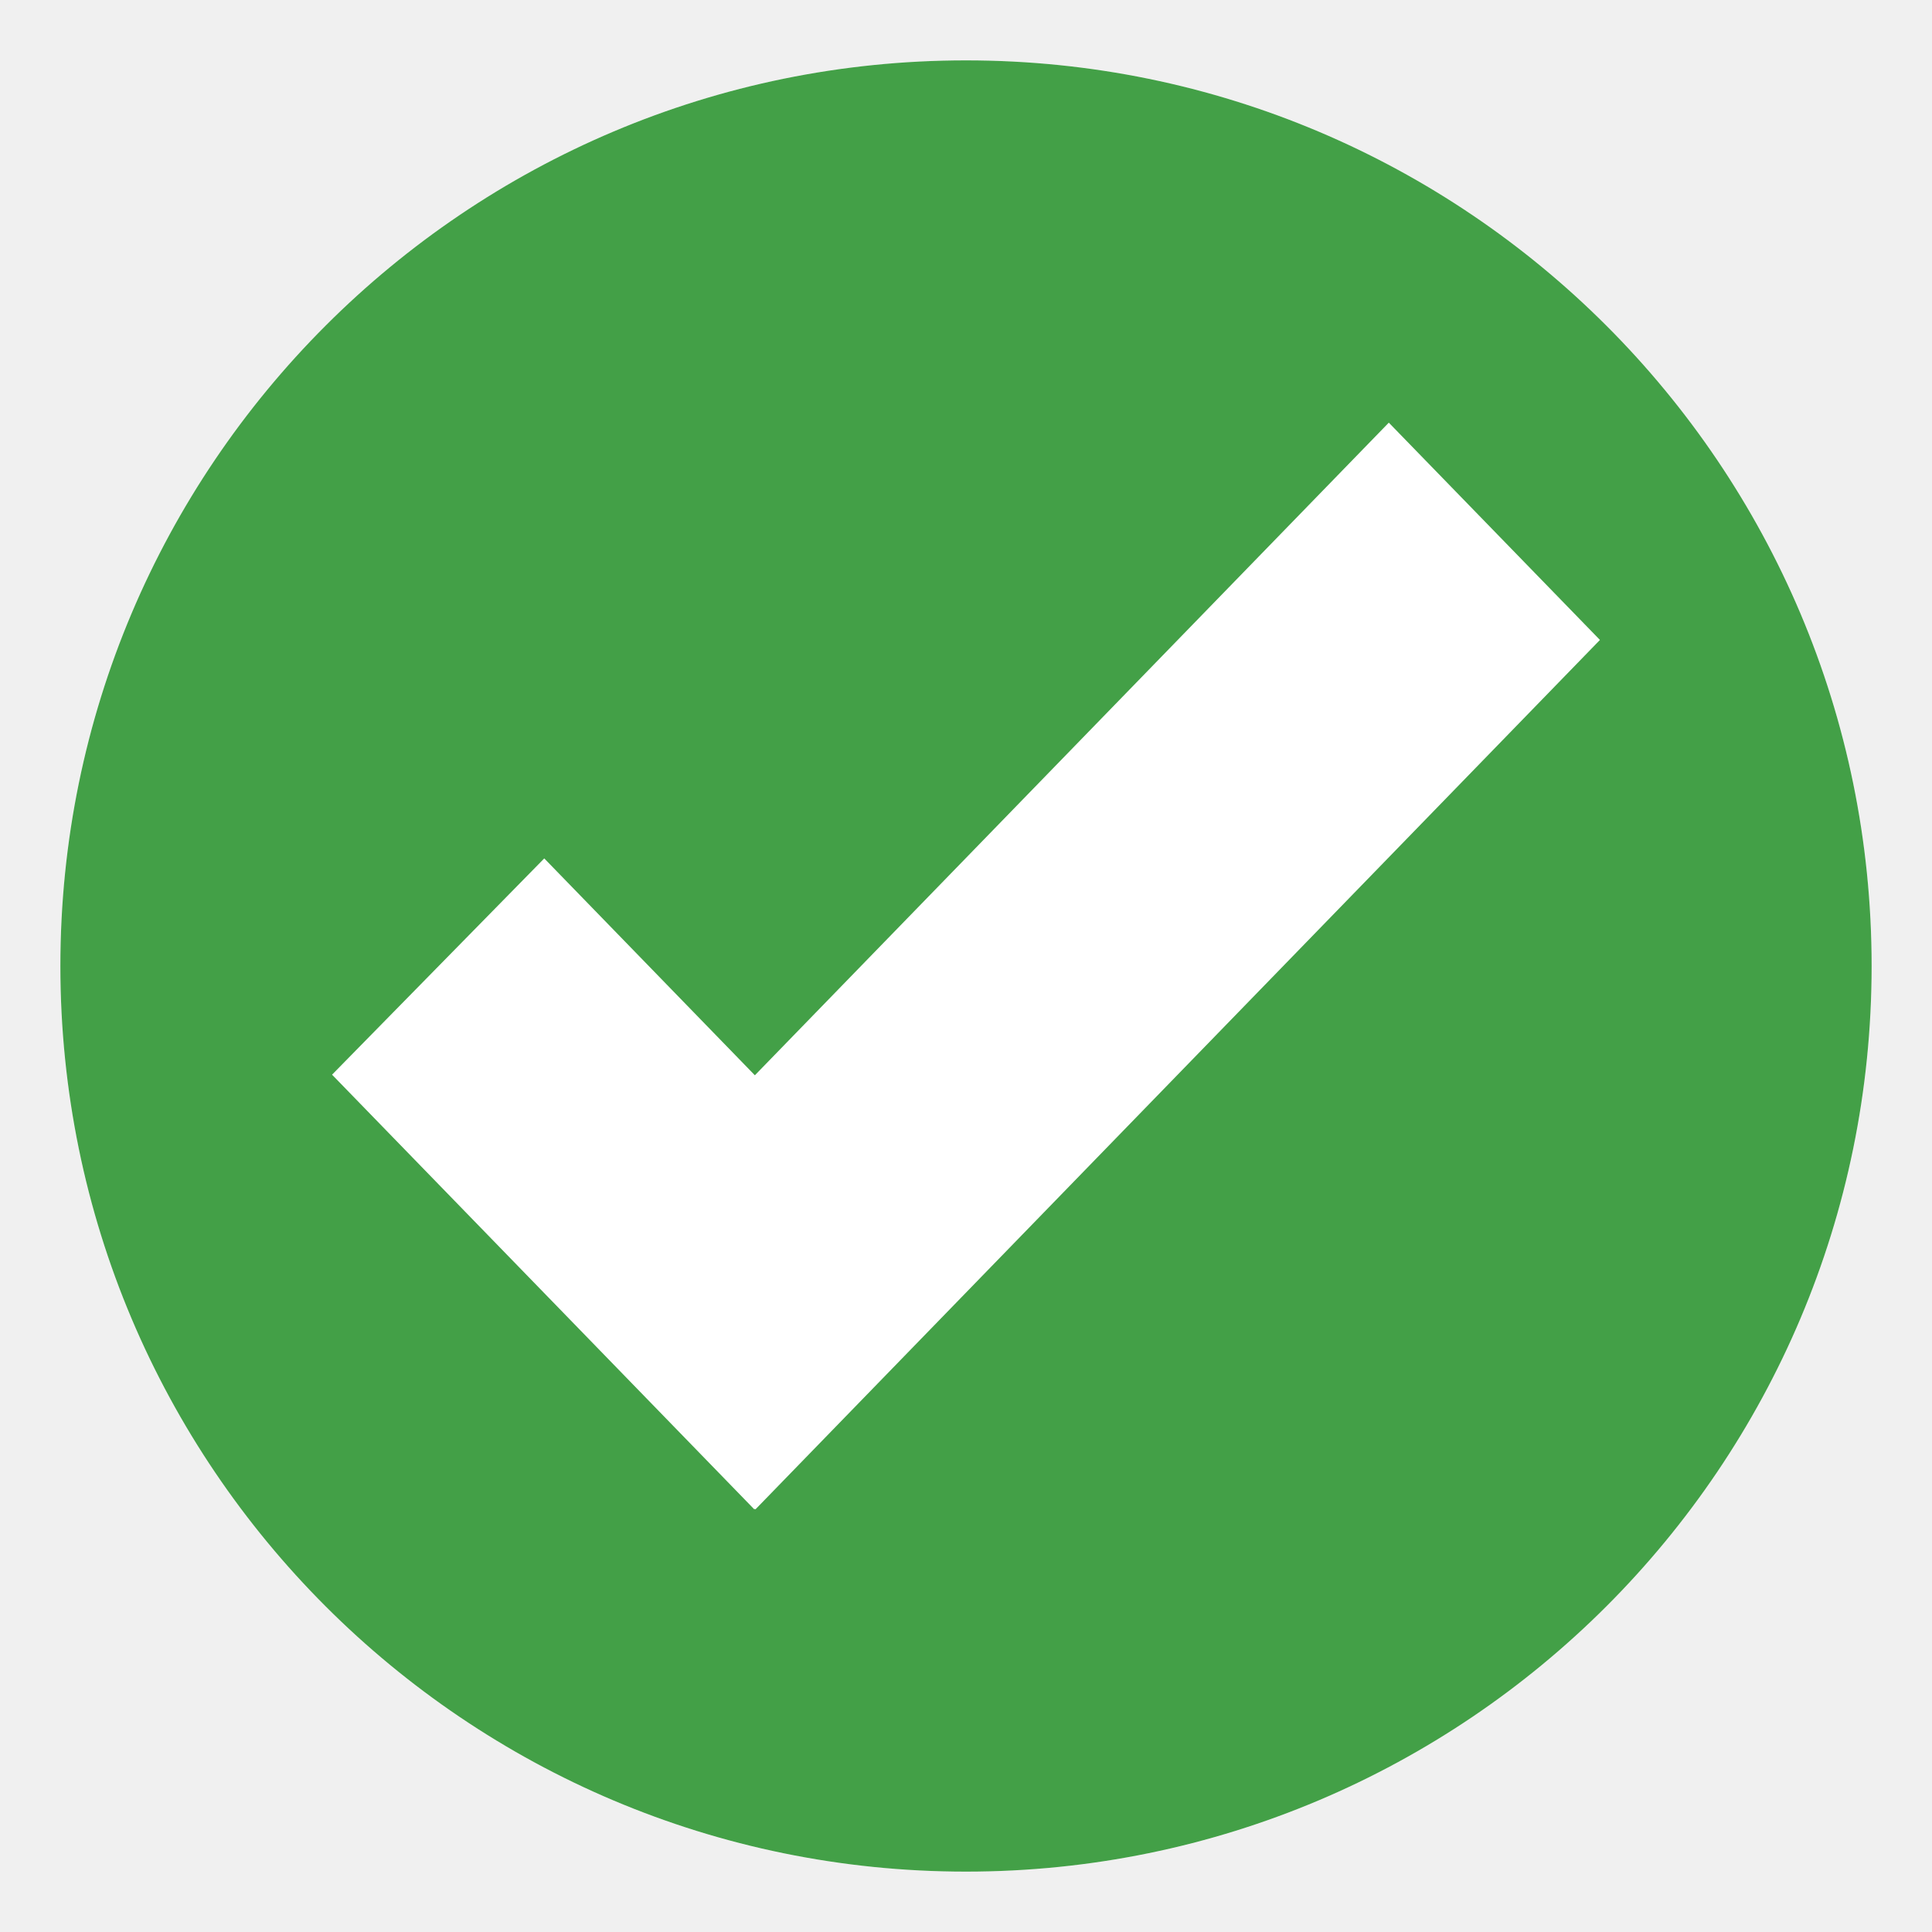
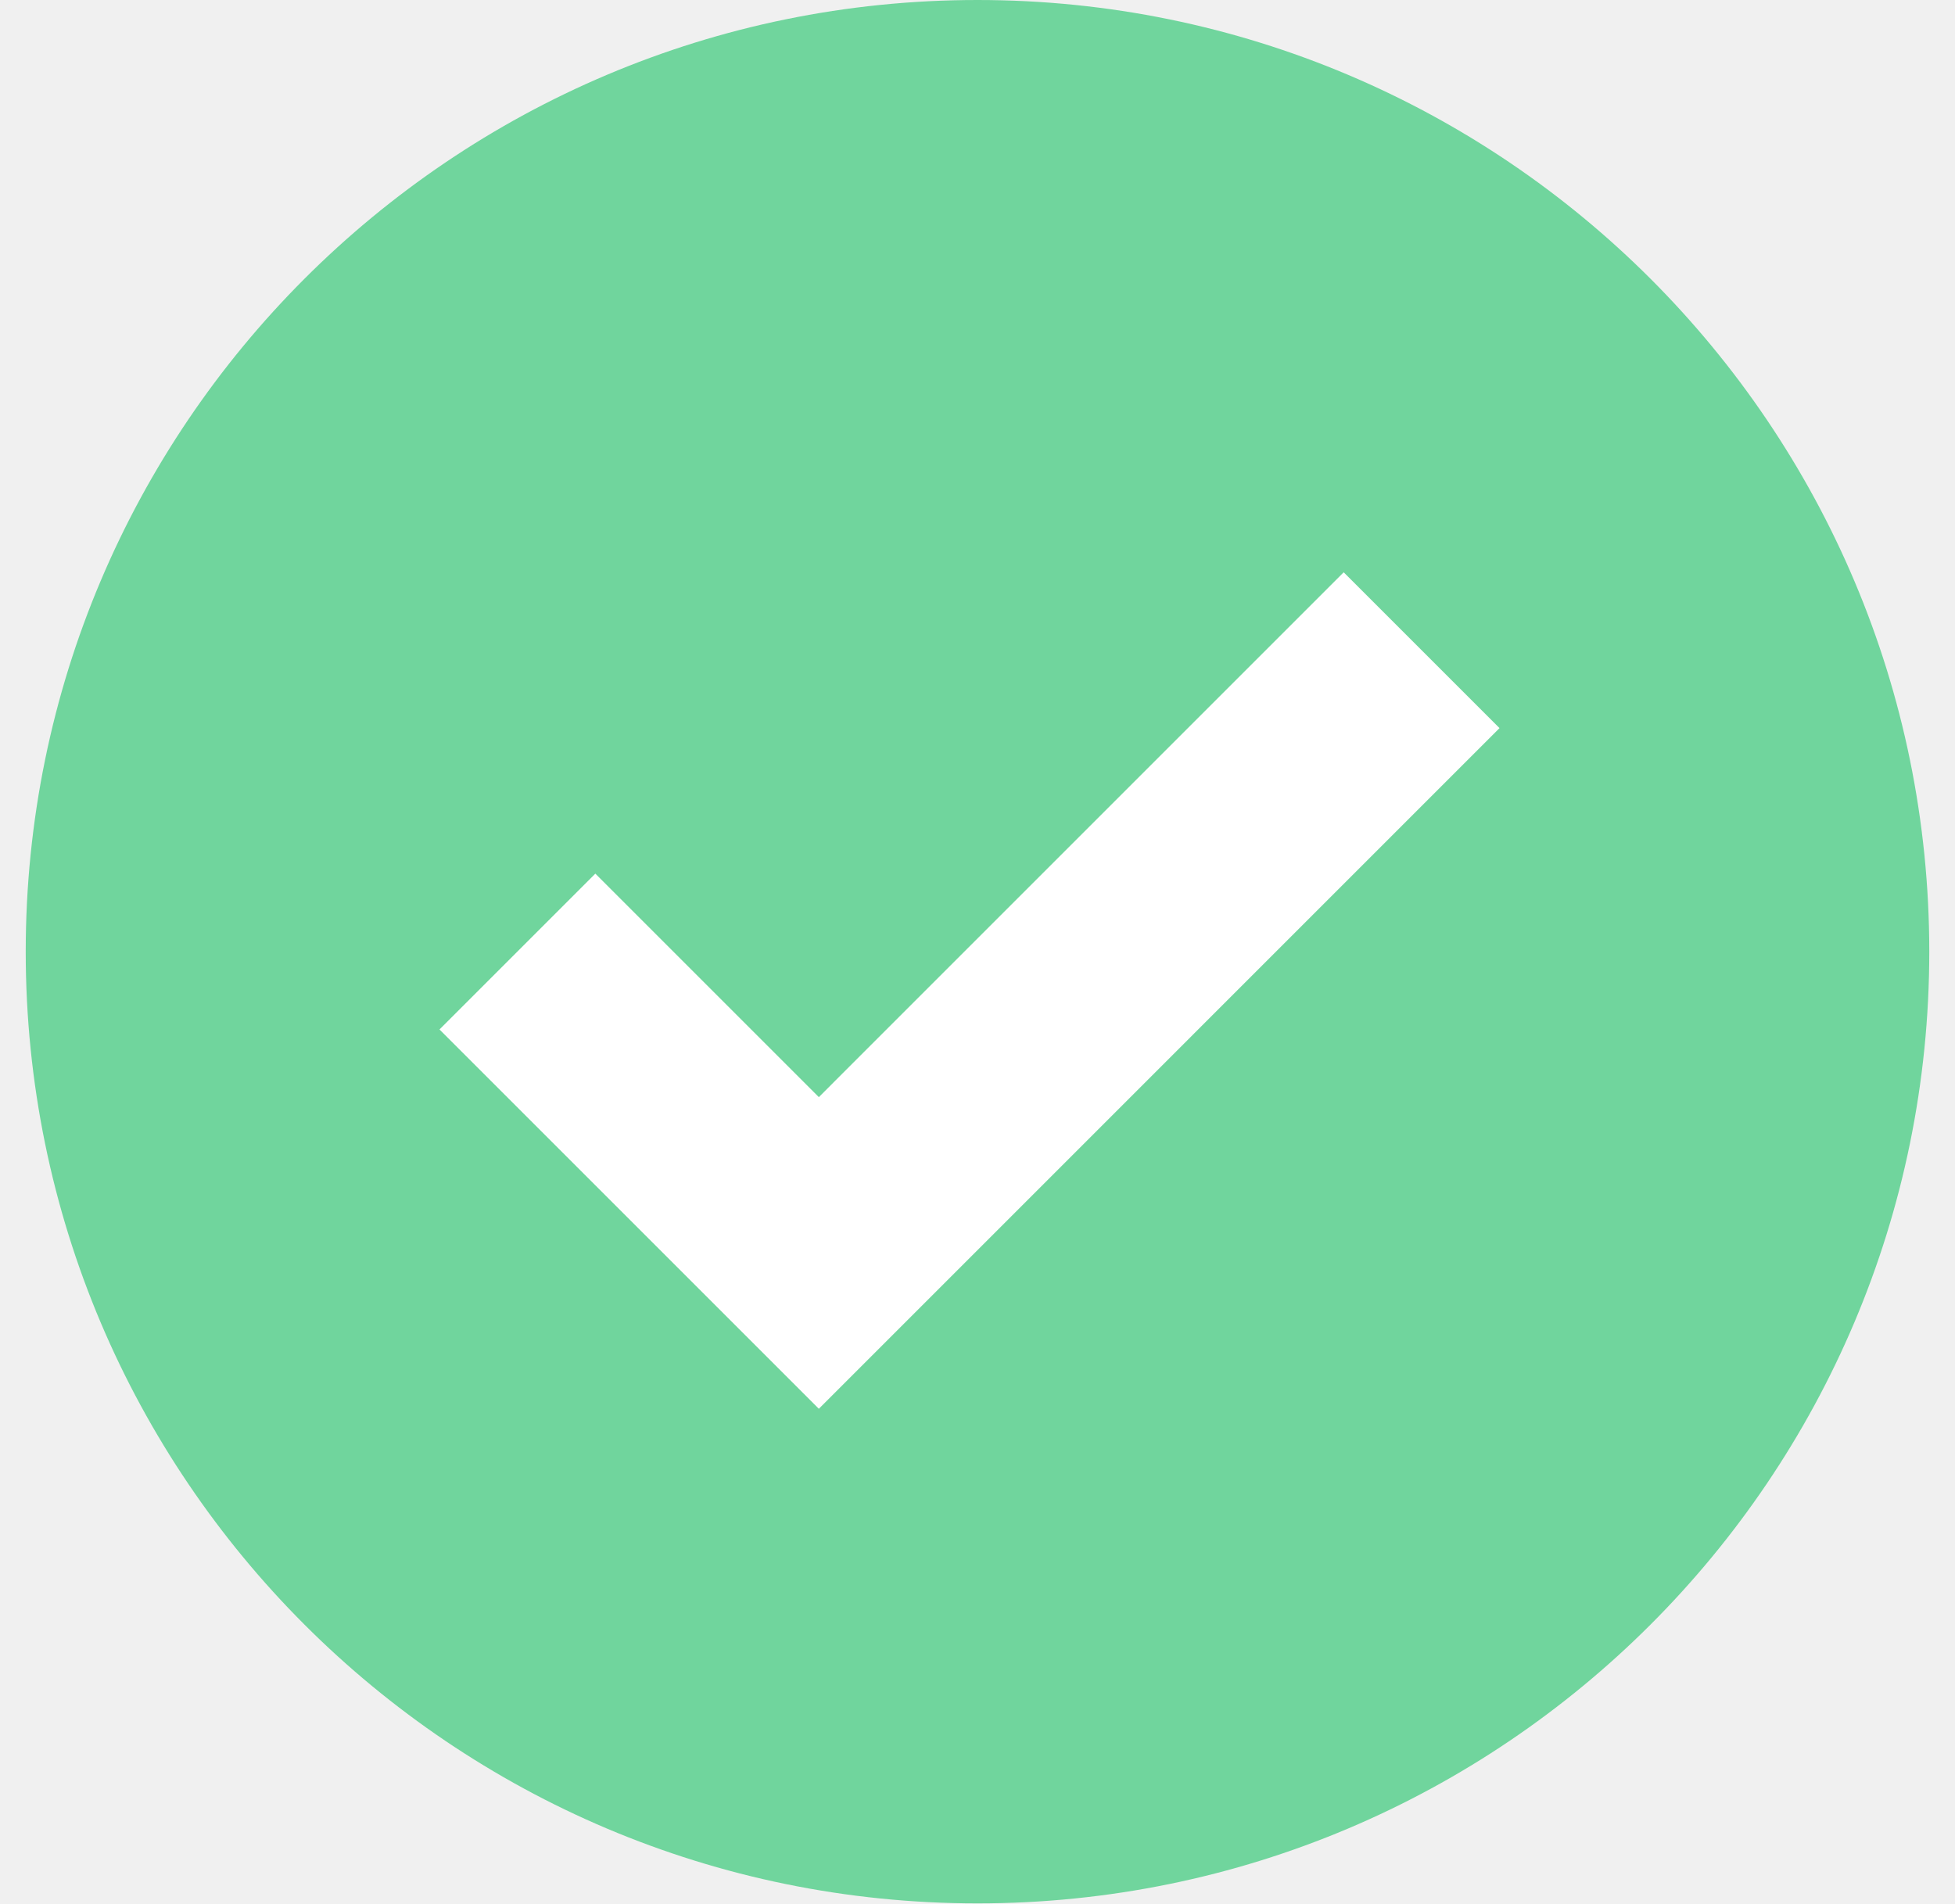
- <svg xmlns="http://www.w3.org/2000/svg" viewBox="0 0 64 64" enable-background="new 0 0 64 64">
-   <circle cx="32" cy="32" r="30" fill="#fff" />
-   <path d="M32,2C15.431,2,2,15.432,2,32c0,16.568,13.432,30,30,30c16.568,0,30-13.432,30-30C62,15.432,48.568,2,32,2z M25.025,50  l-0.02-0.02L24.988,50L11,35.6l7.029-7.164l6.977,7.184l21-21.619L53,21.199L25.025,50z" fill="#43a047" />
+ <svg xmlns="http://www.w3.org/2000/svg" width="38" height="37" viewBox="0 0 41 40" fill="none">
+   <circle cx="20.5" cy="20" r="20" fill="#70D59D" />
+   <path d="M10.832 19.997L17.166 26.331L29.832 13.664" stroke="white" stroke-width="4.631" />
</svg>
